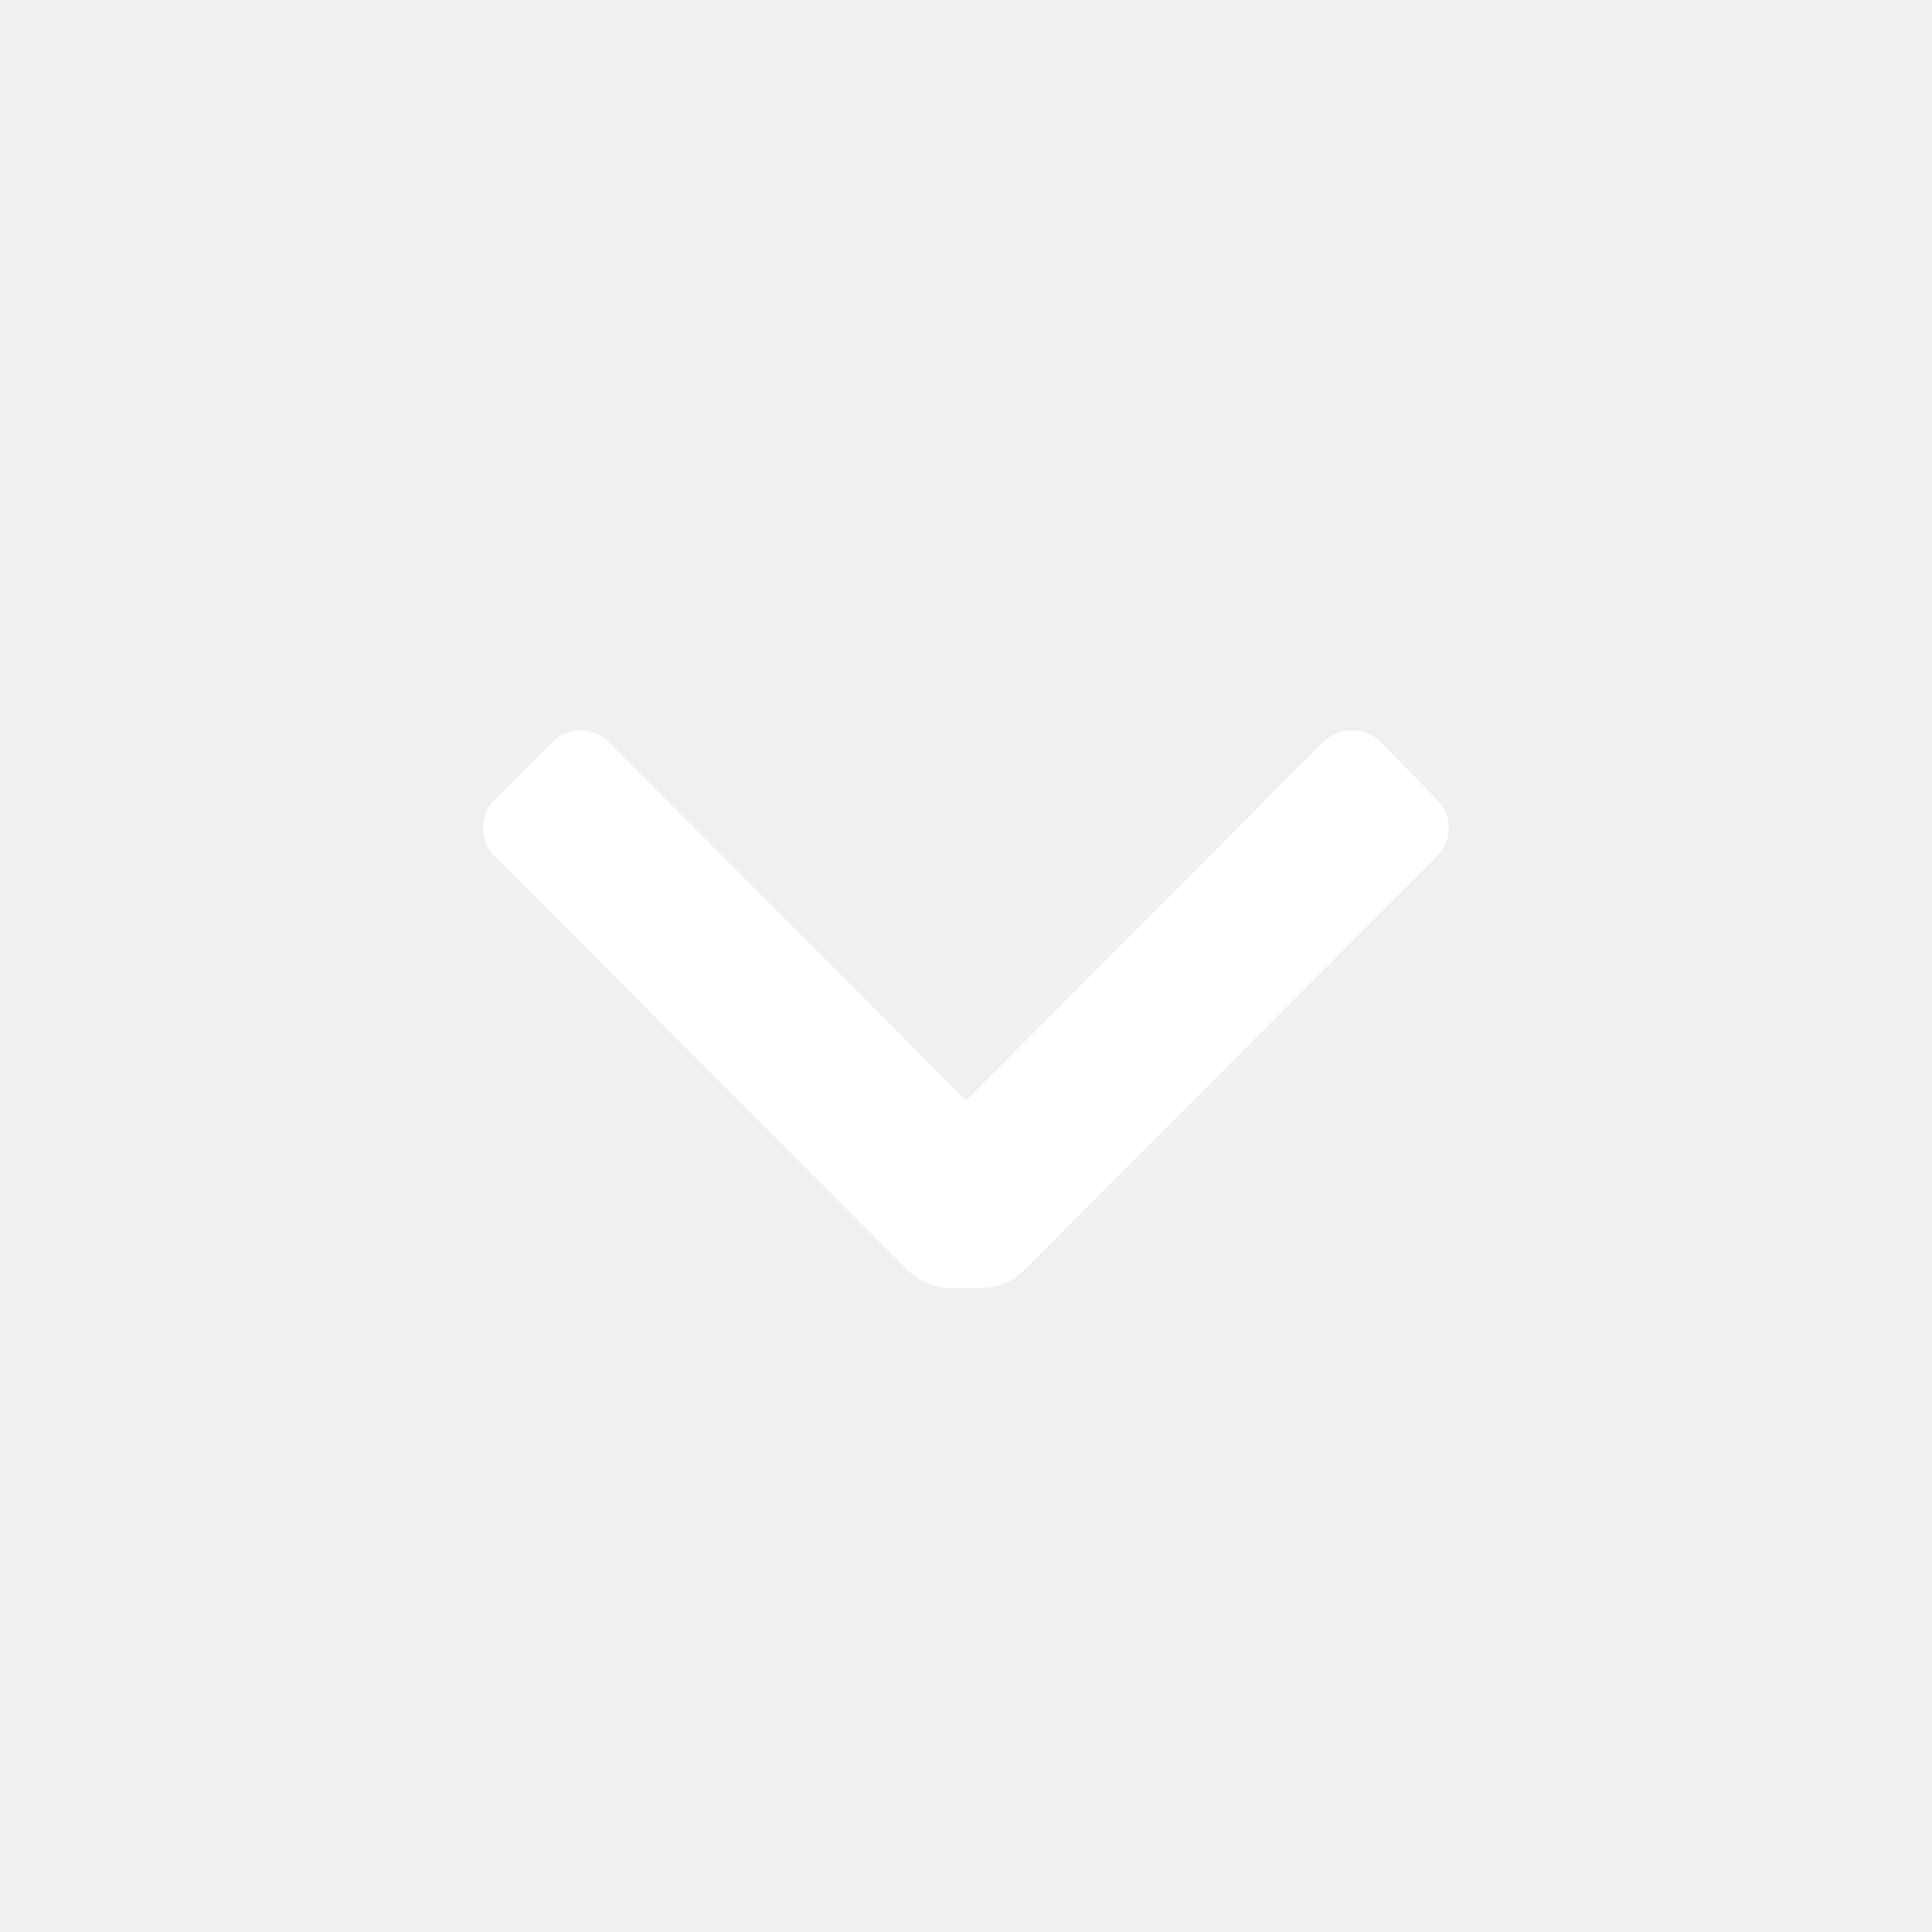
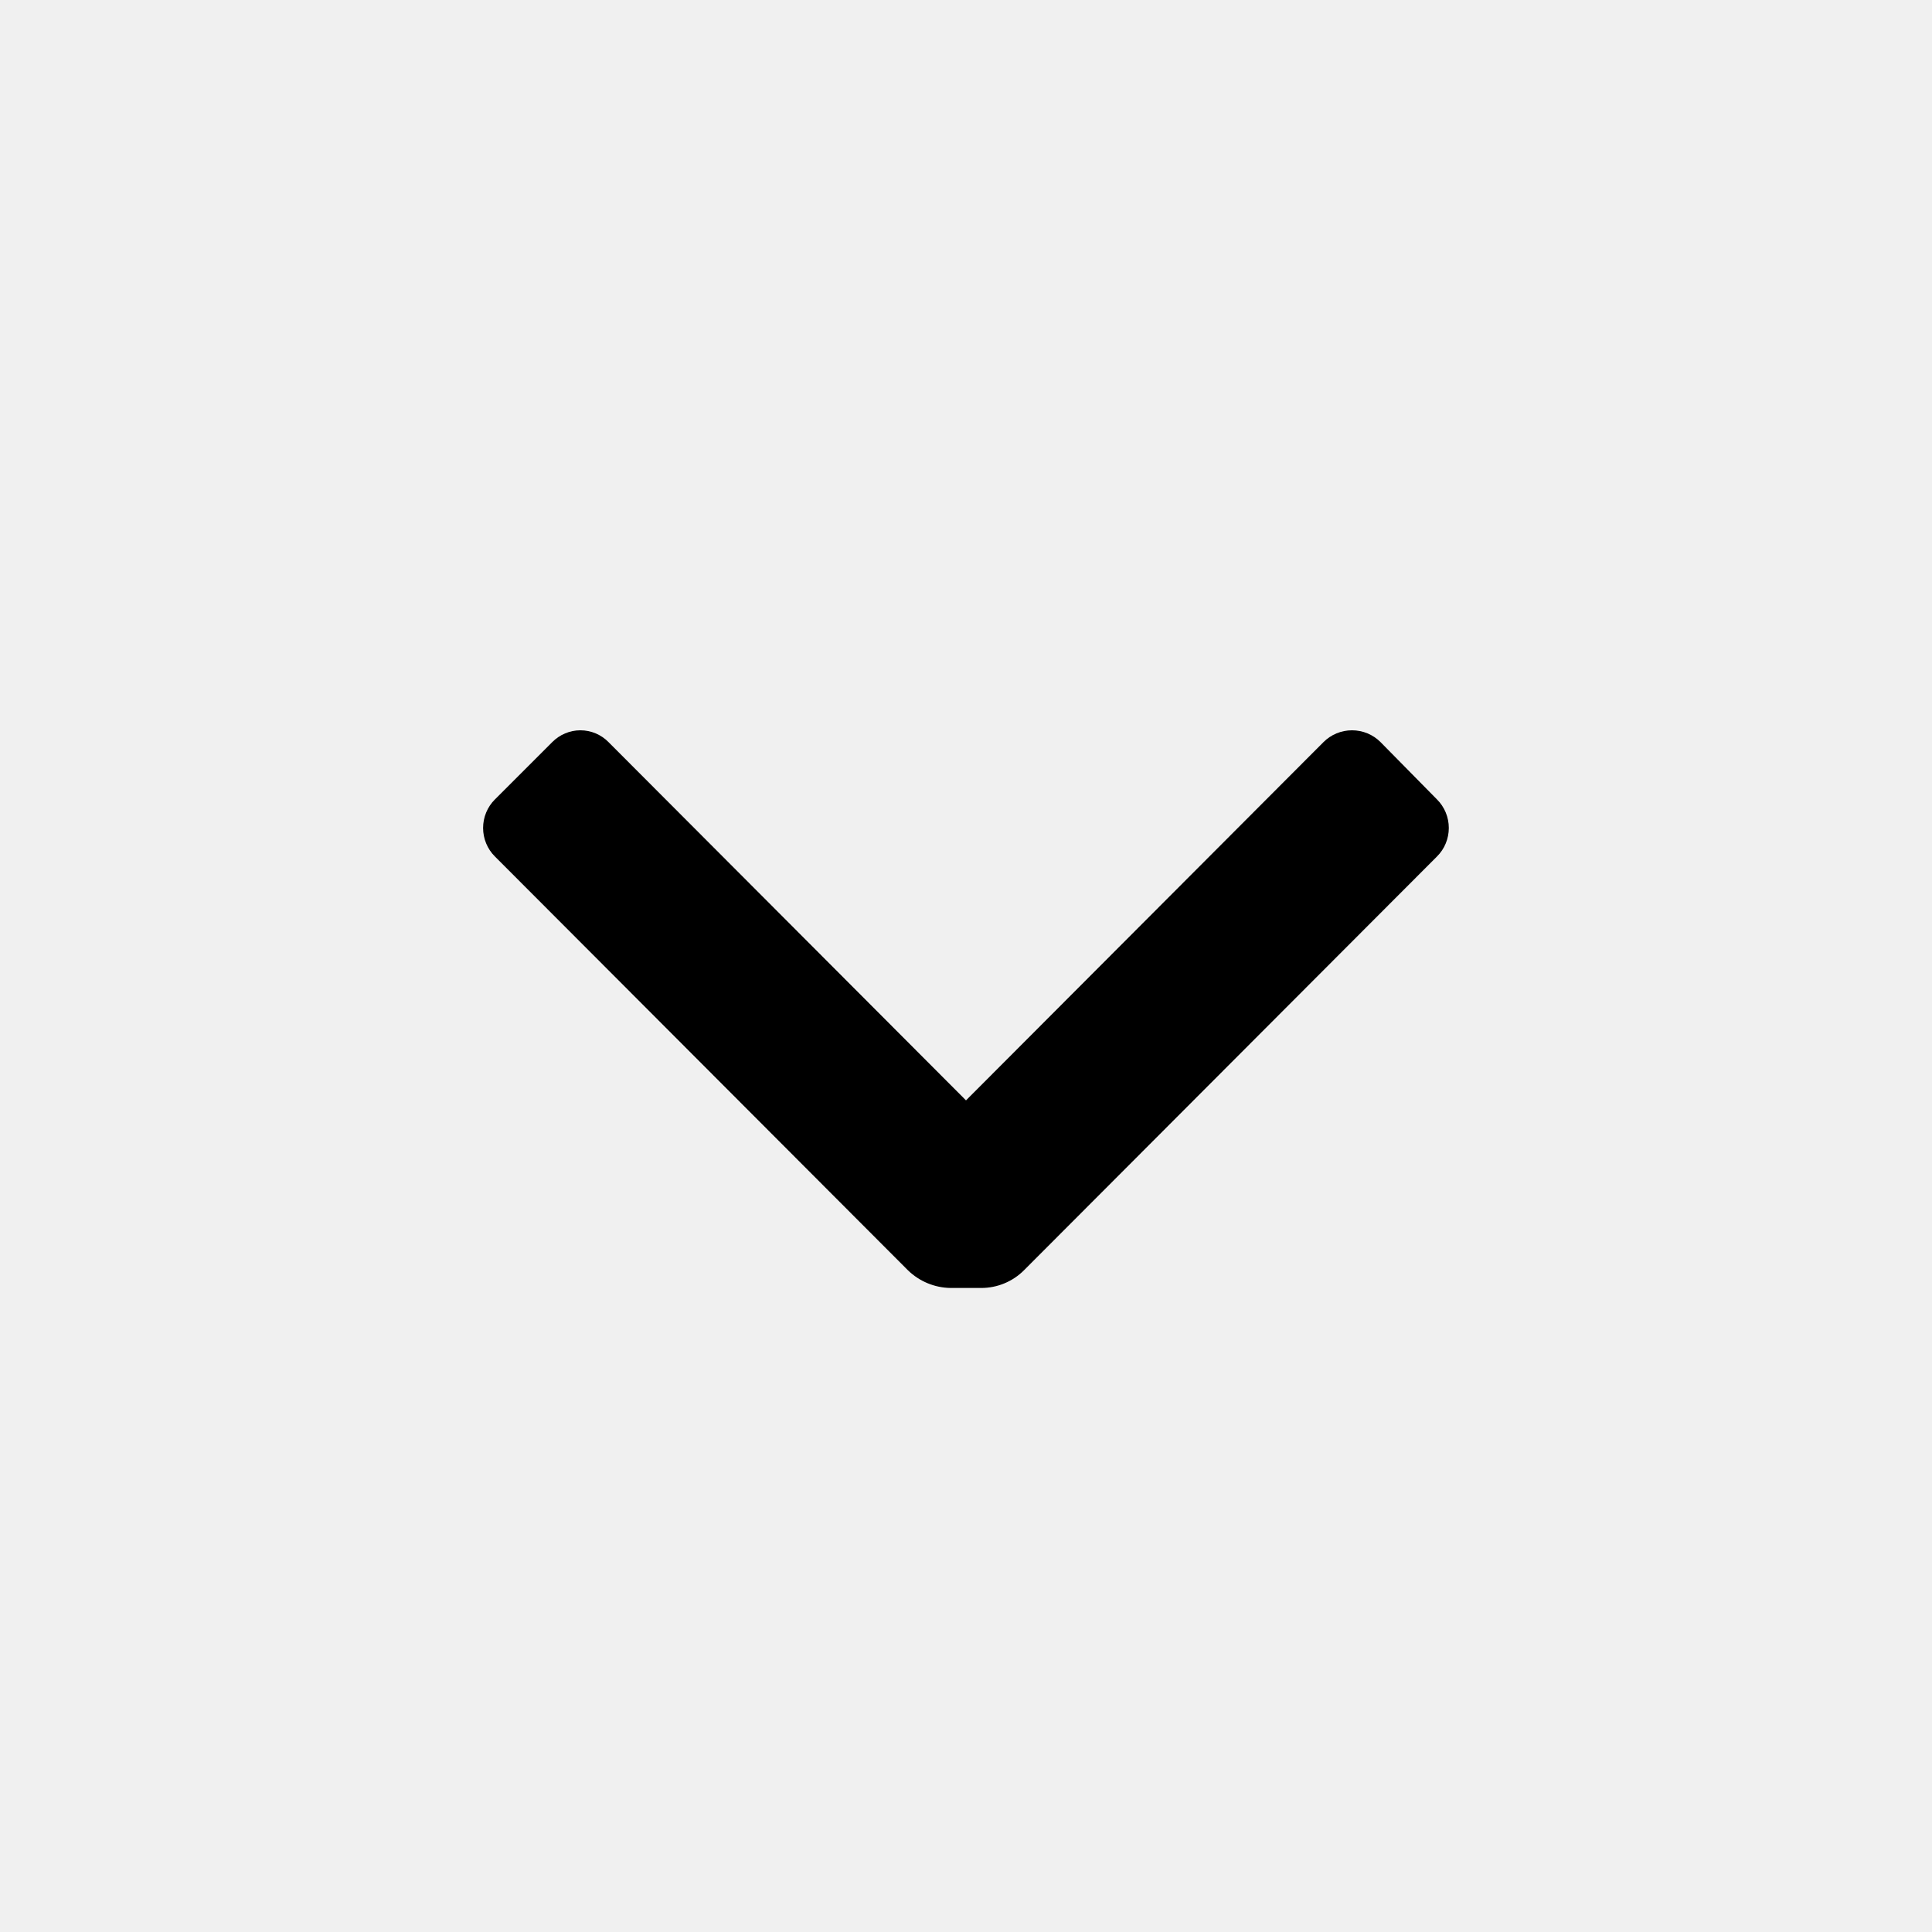
- <svg xmlns="http://www.w3.org/2000/svg" fill="none" height="20" viewBox="0 0 20 20" width="20">
-   <path d="m10.6 13.15c-.117.117-.276.183-.442.183h-.317c-.165-.002-.324-.068-.442-.183l-4.275-4.283c-.079-.078-.123-.185-.123-.296s.044-.218.123-.296l.592-.592c.077-.078.182-.123.292-.123s.215.044.292.123l3.7 3.708 3.7-3.708c.078-.079.185-.123.296-.123s.218.044.296.123l.583.592c.079.078.123.185.123.296s-.044.218-.123.296z" fill="#fff" />
+ <svg xmlns="http://www.w3.org/2000/svg" height="20" viewBox="0 0 20 20" width="20">
+   <path d="m10.6 13.15c-.117.117-.276.183-.442.183h-.317c-.165-.002-.324-.068-.442-.183l-4.275-4.283c-.079-.078-.123-.185-.123-.296s.044-.218.123-.296l.592-.592c.077-.078.182-.123.292-.123s.215.044.292.123l3.7 3.708 3.7-3.708c.078-.079.185-.123.296-.123s.218.044.296.123l.583.592c.079.078.123.185.123.296s-.044.218-.123.296z" />
</svg>
